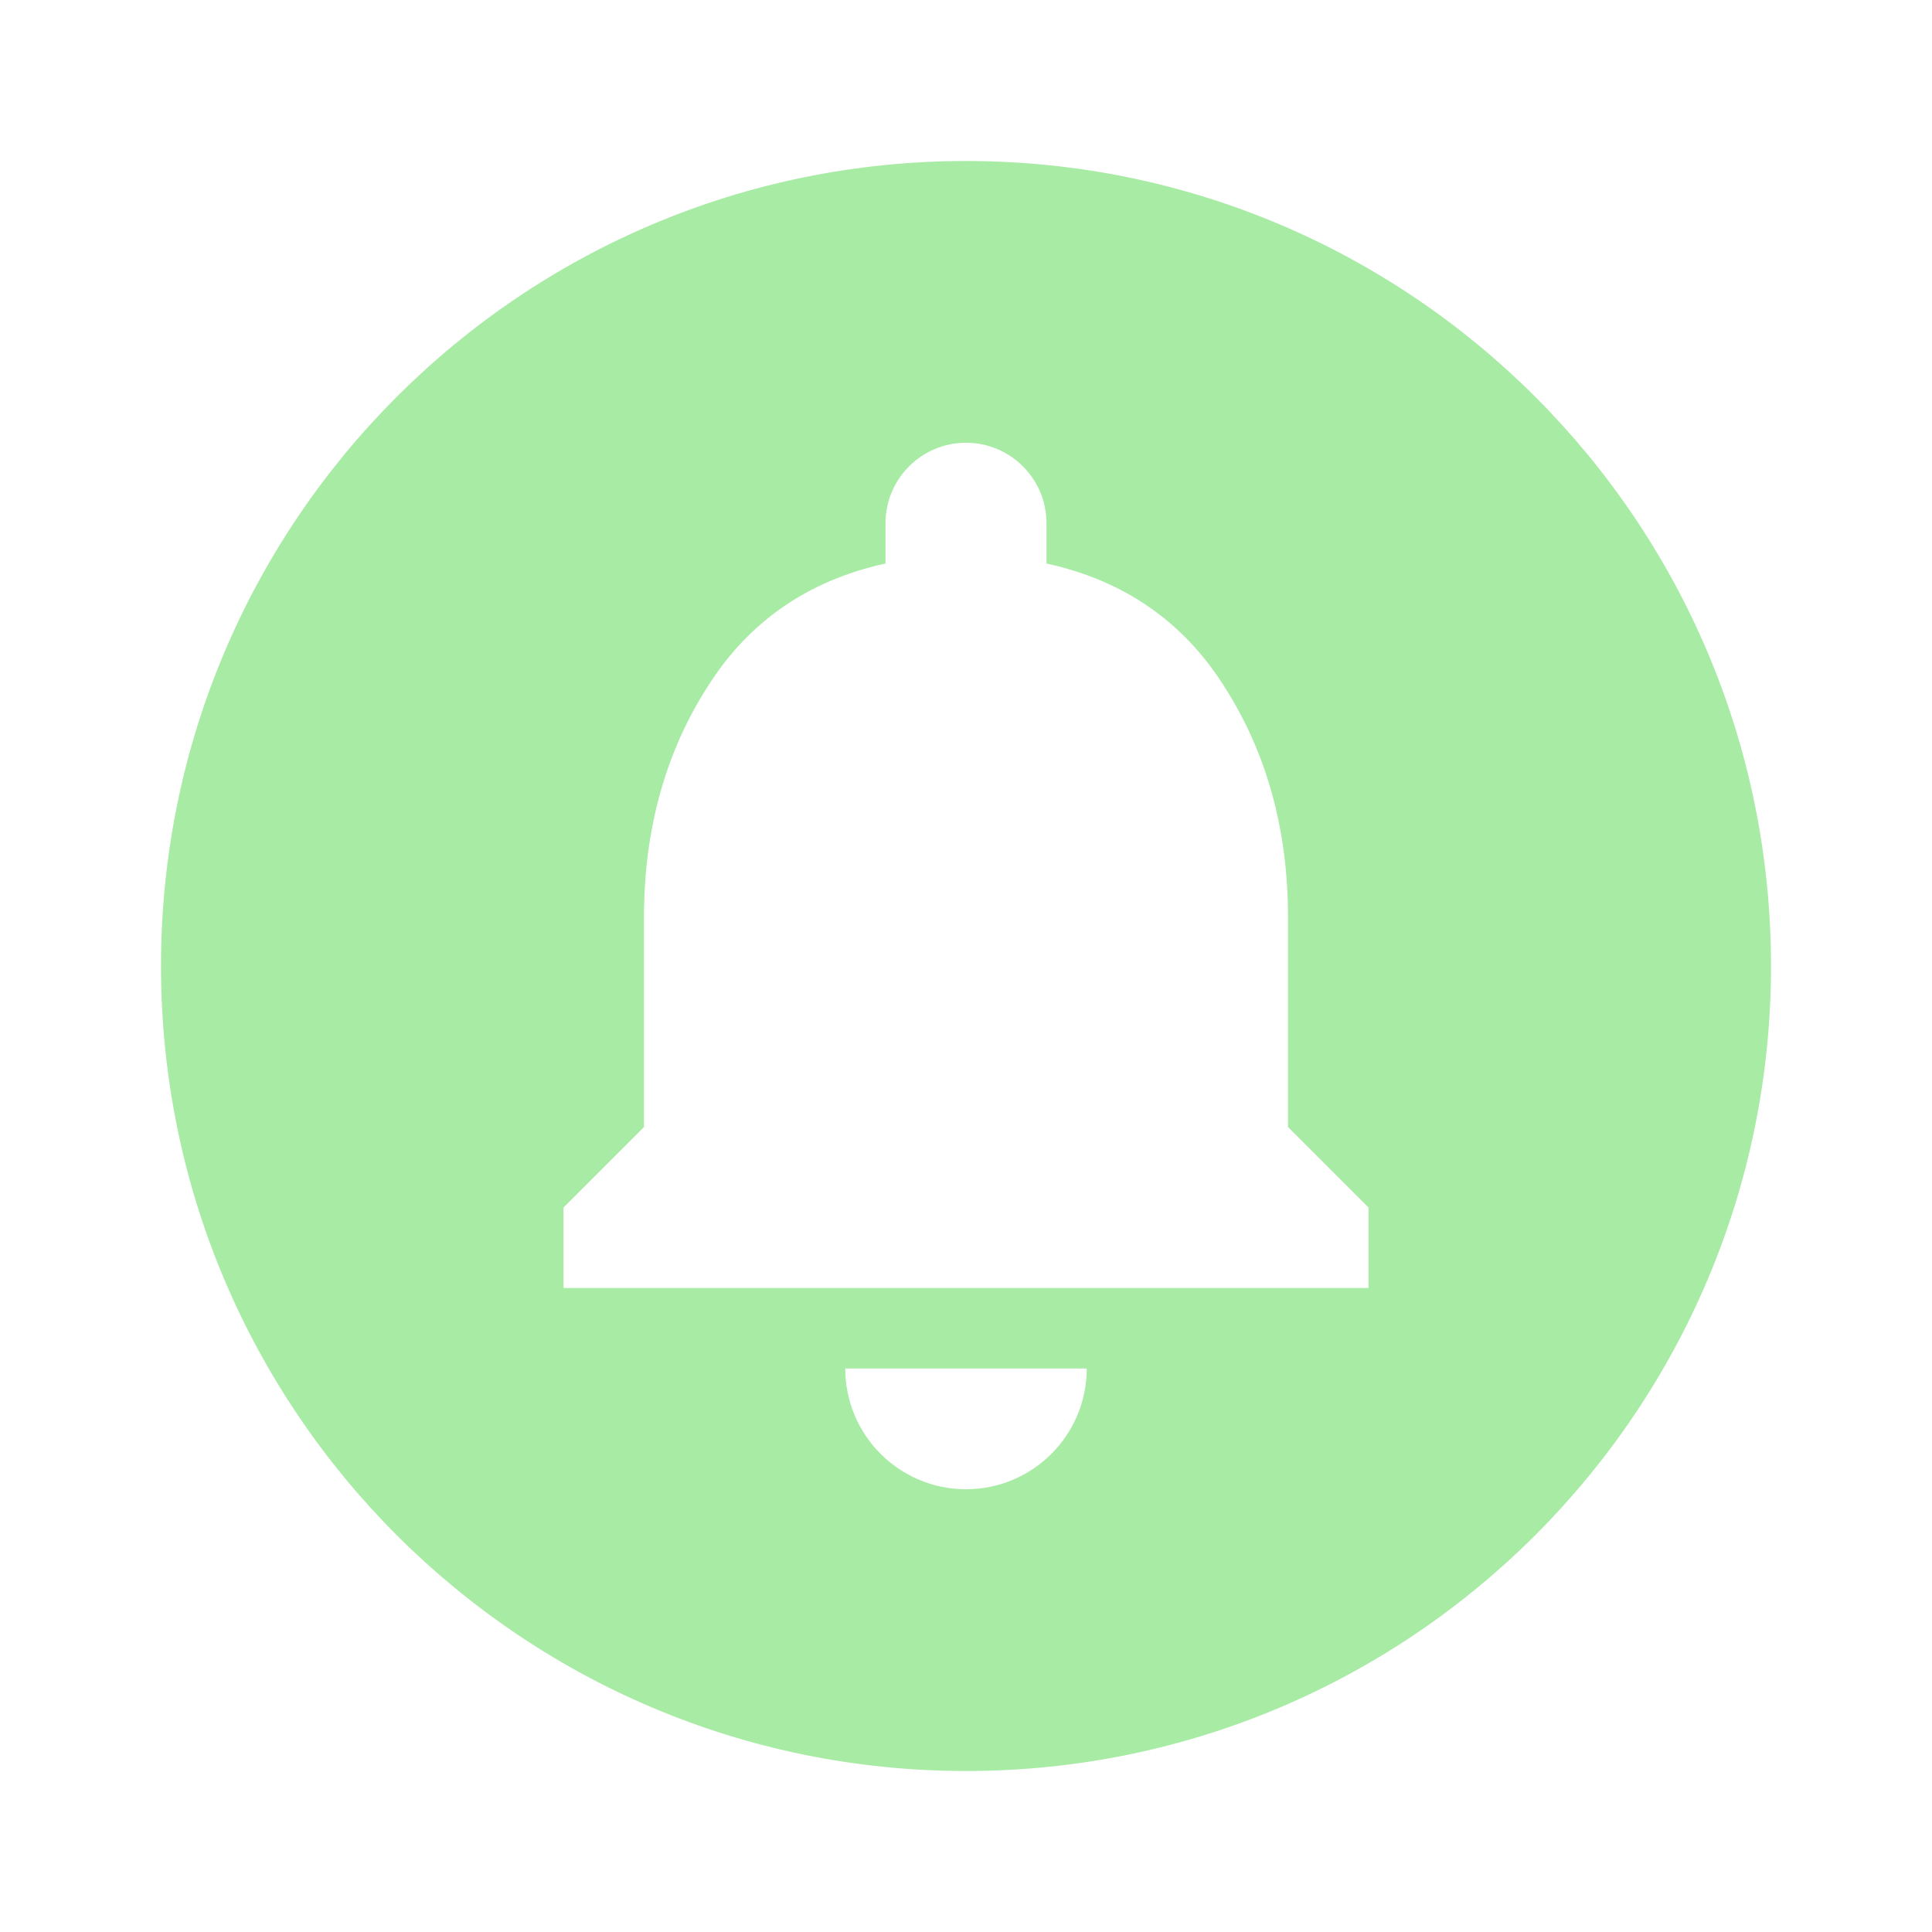
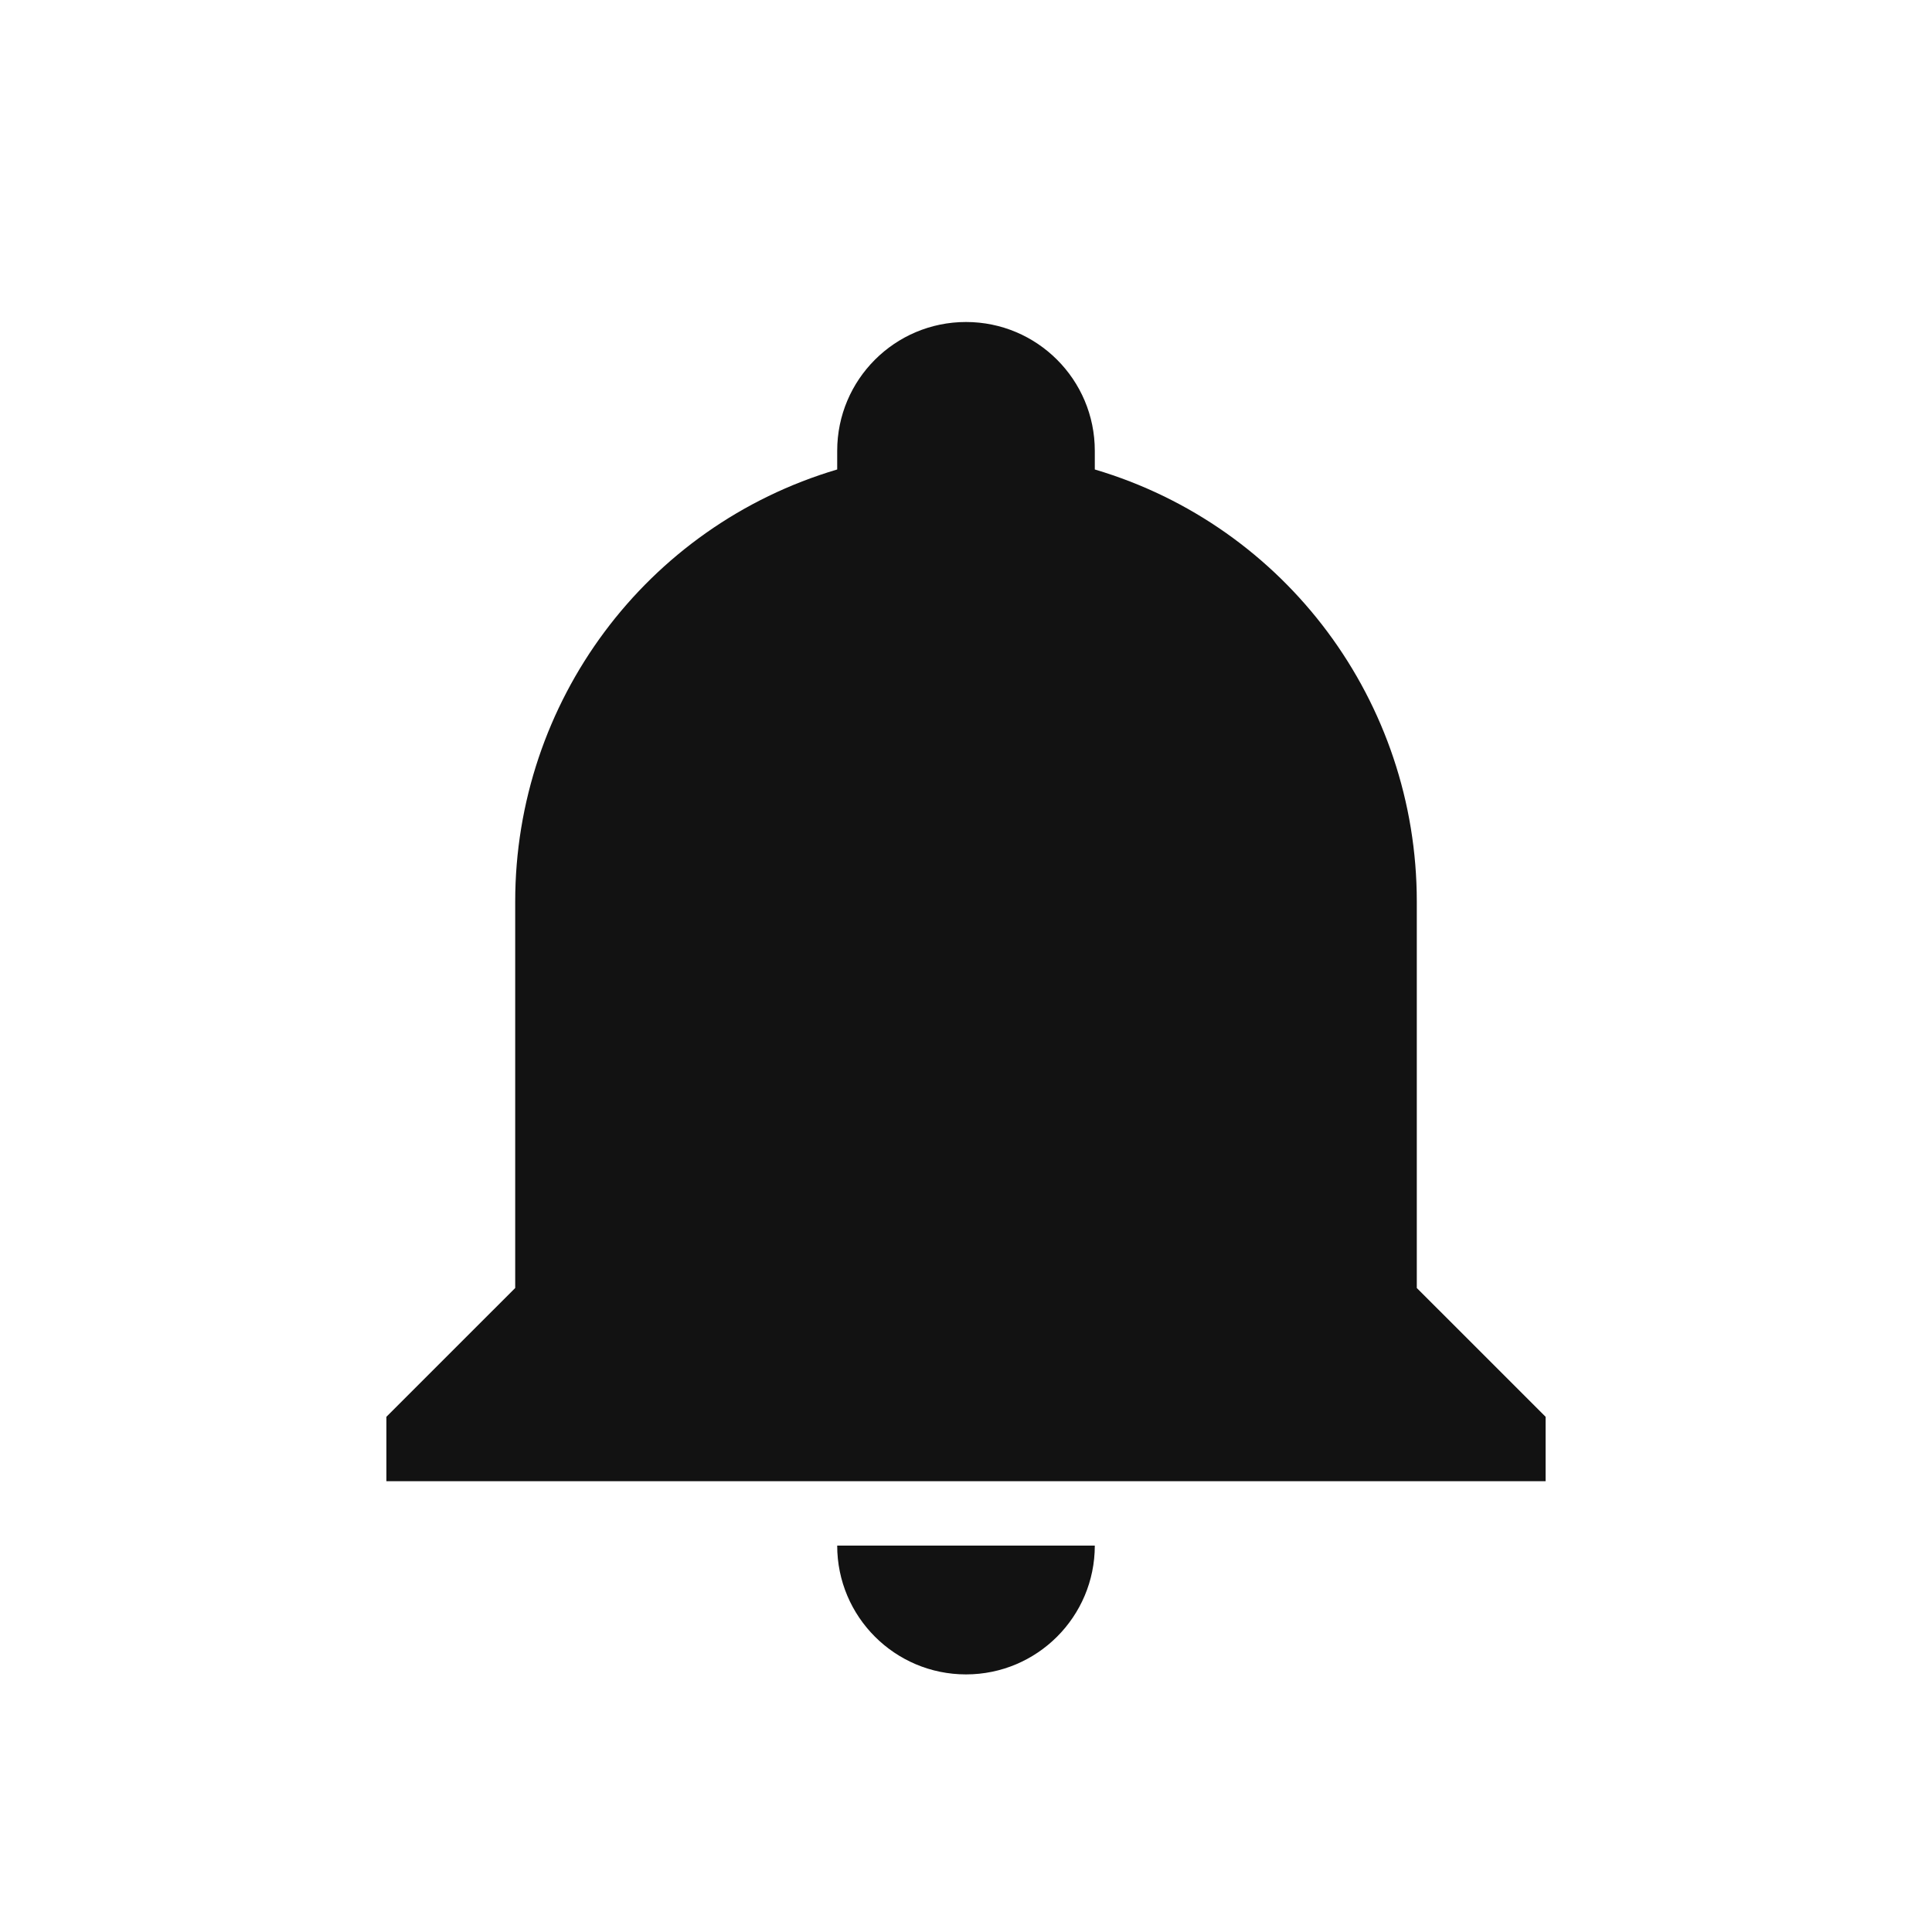
- <svg xmlns="http://www.w3.org/2000/svg" viewBox="0 0 24 24">
-   <path fill="#a7eba4" d="M12,2A10,10 0 0,1 22,12A10,10 0 0,1 12,22A10,10 0 0,1 2,12A10,10 0 0,1 12,2M17,16V15L16,14V11.39C16,10.3 15.73,9.34 15.21,8.53C14.7,7.72 13.96,7.21 13,7V6.5A1,1 0 0,0 12,5.5A1,1 0 0,0 11,6.5V7C10.04,7.21 9.3,7.72 8.79,8.53C8.27,9.34 8,10.3 8,11.39V14L7,15V16H17M13.5,17H10.5A1.5,1.5 0 0,0 12,18.5A1.5,1.5 0 0,0 13.5,17Z" />
+ <svg xmlns="http://www.w3.org/2000/svg" viewBox="-3 -3 30 30">
+   <path fill="#121212" d="M21,19V20H3V19L5,17V11C5,7.9 7.03,5.17 10,4.29C10,4.19 10,4.1 10,4A2,2 0 0,1 12,2A2,2 0 0,1 14,4C14,4.1 14,4.19 14,4.29C16.97,5.17 19,7.9 19,11V17L21,19M14,21A2,2 0 0,1 12,23A2,2 0 0,1 10,21" />
</svg>
